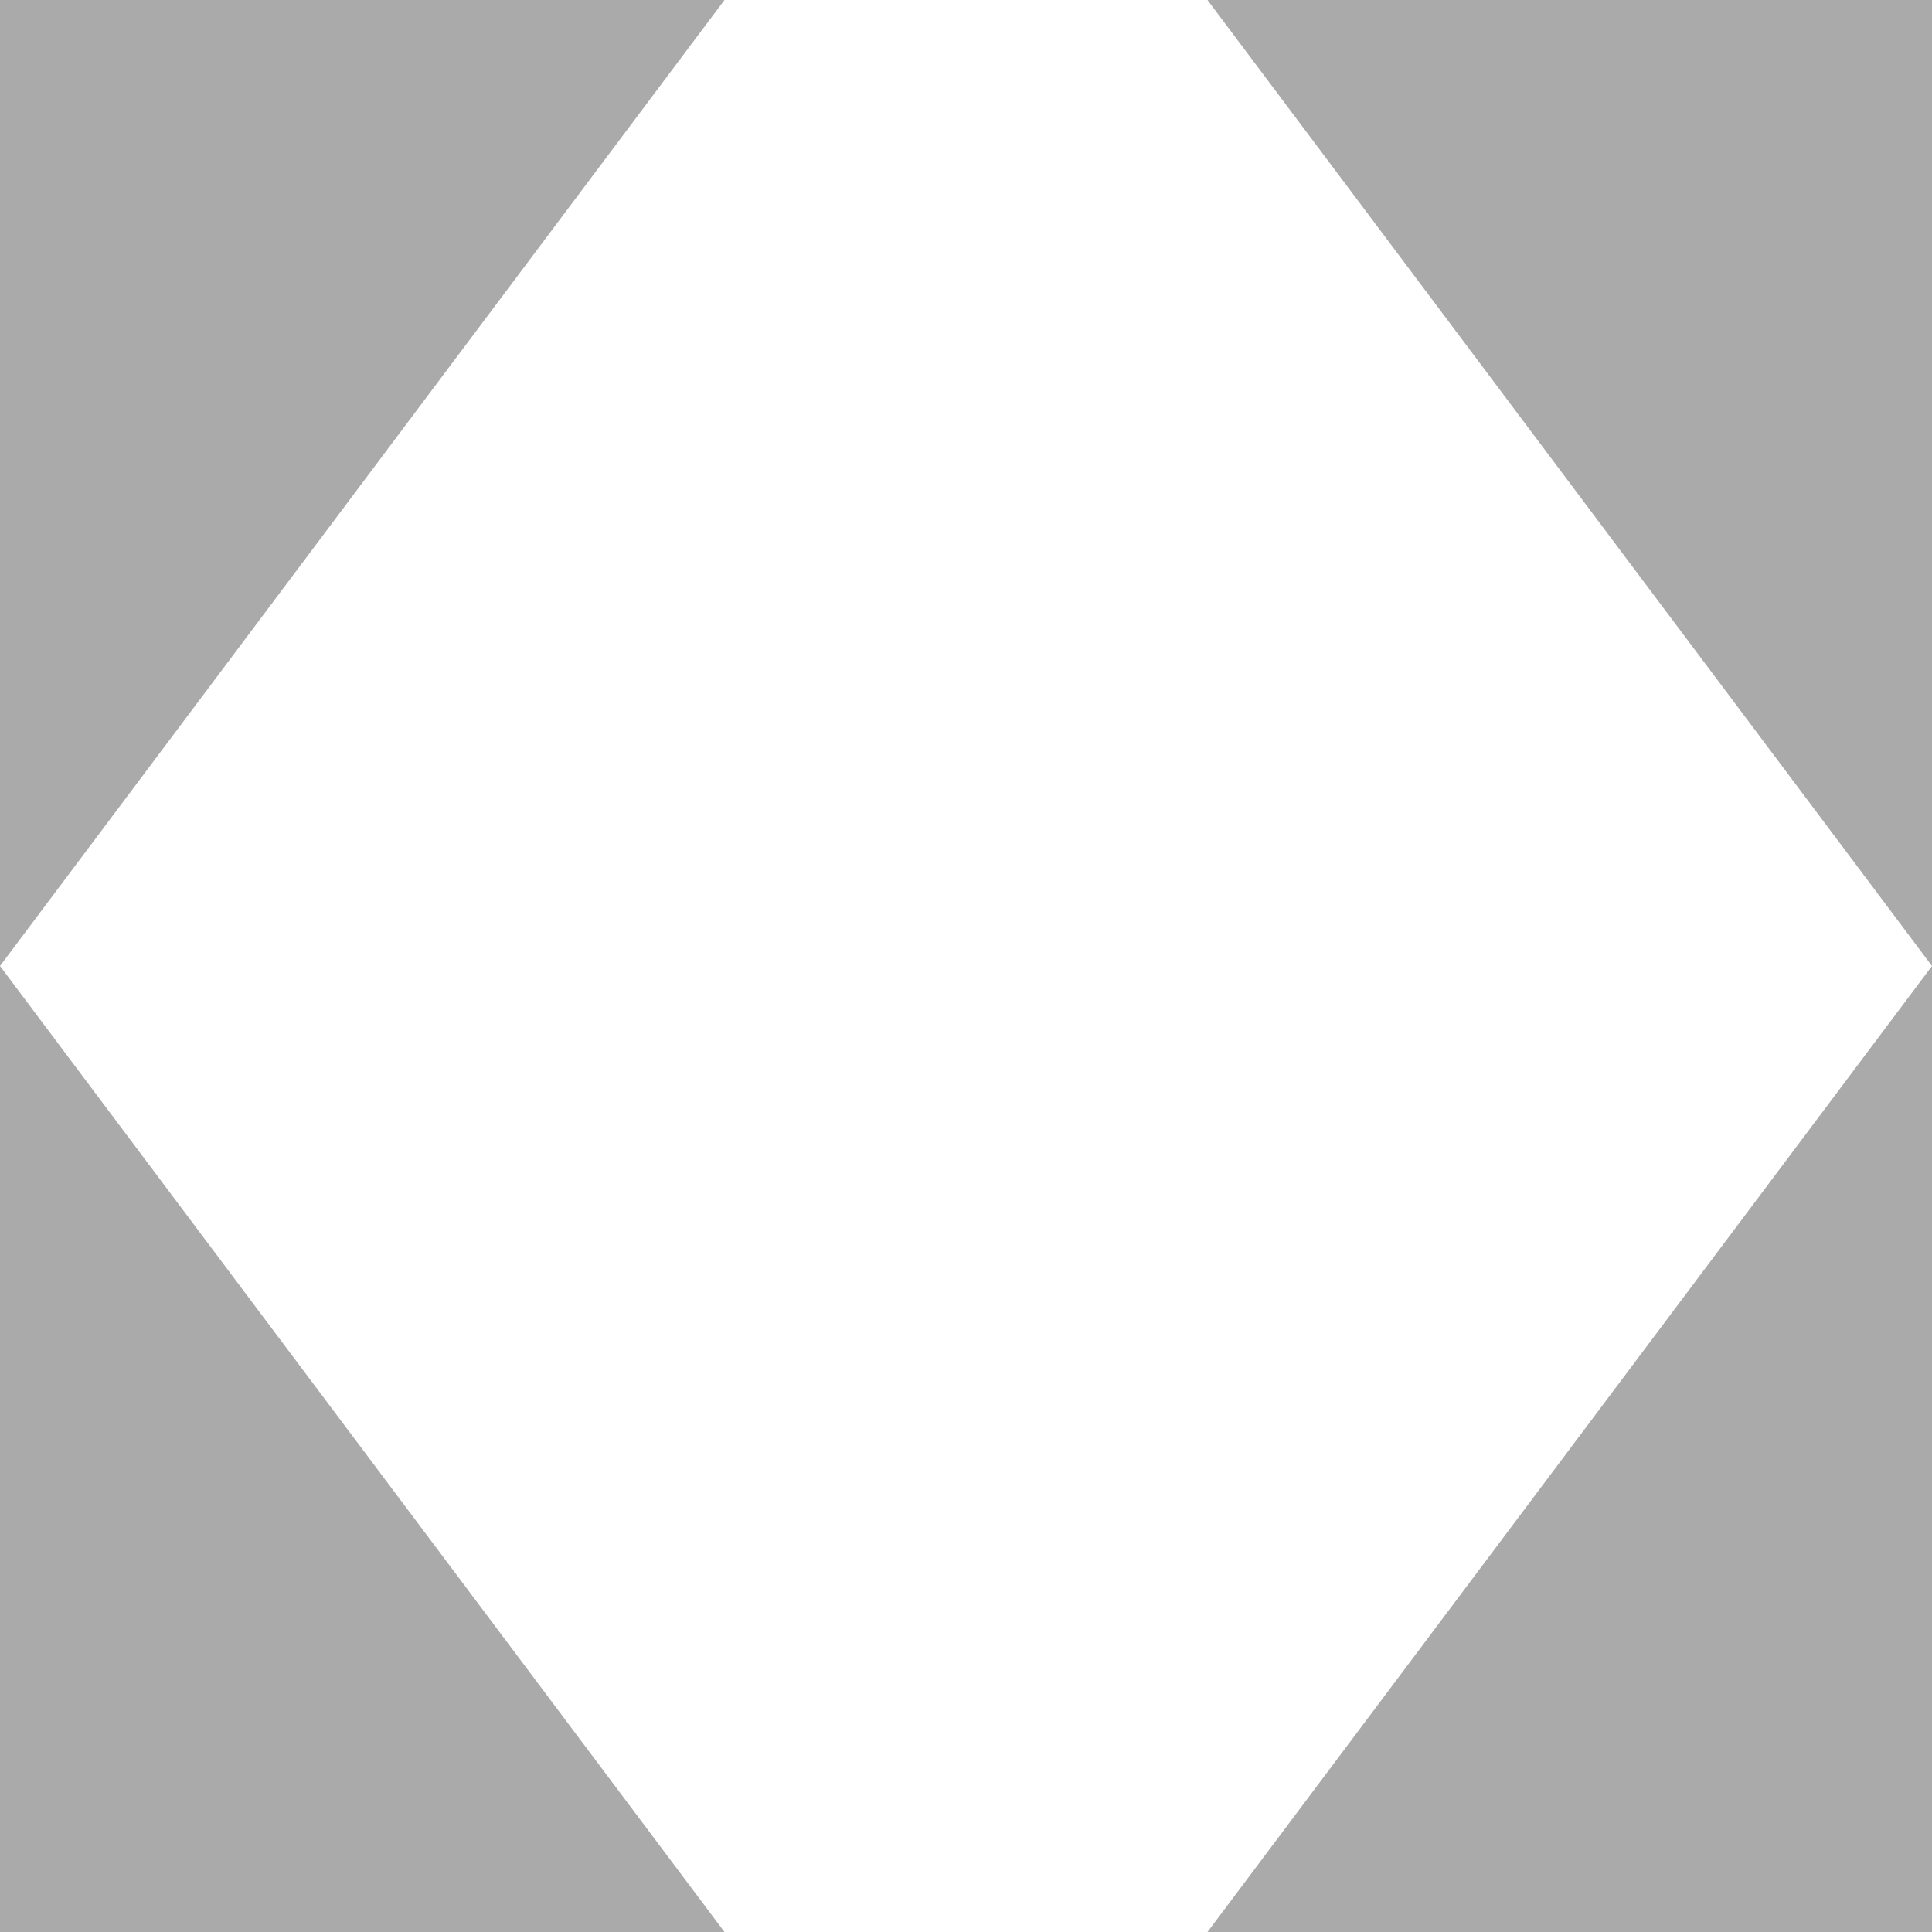
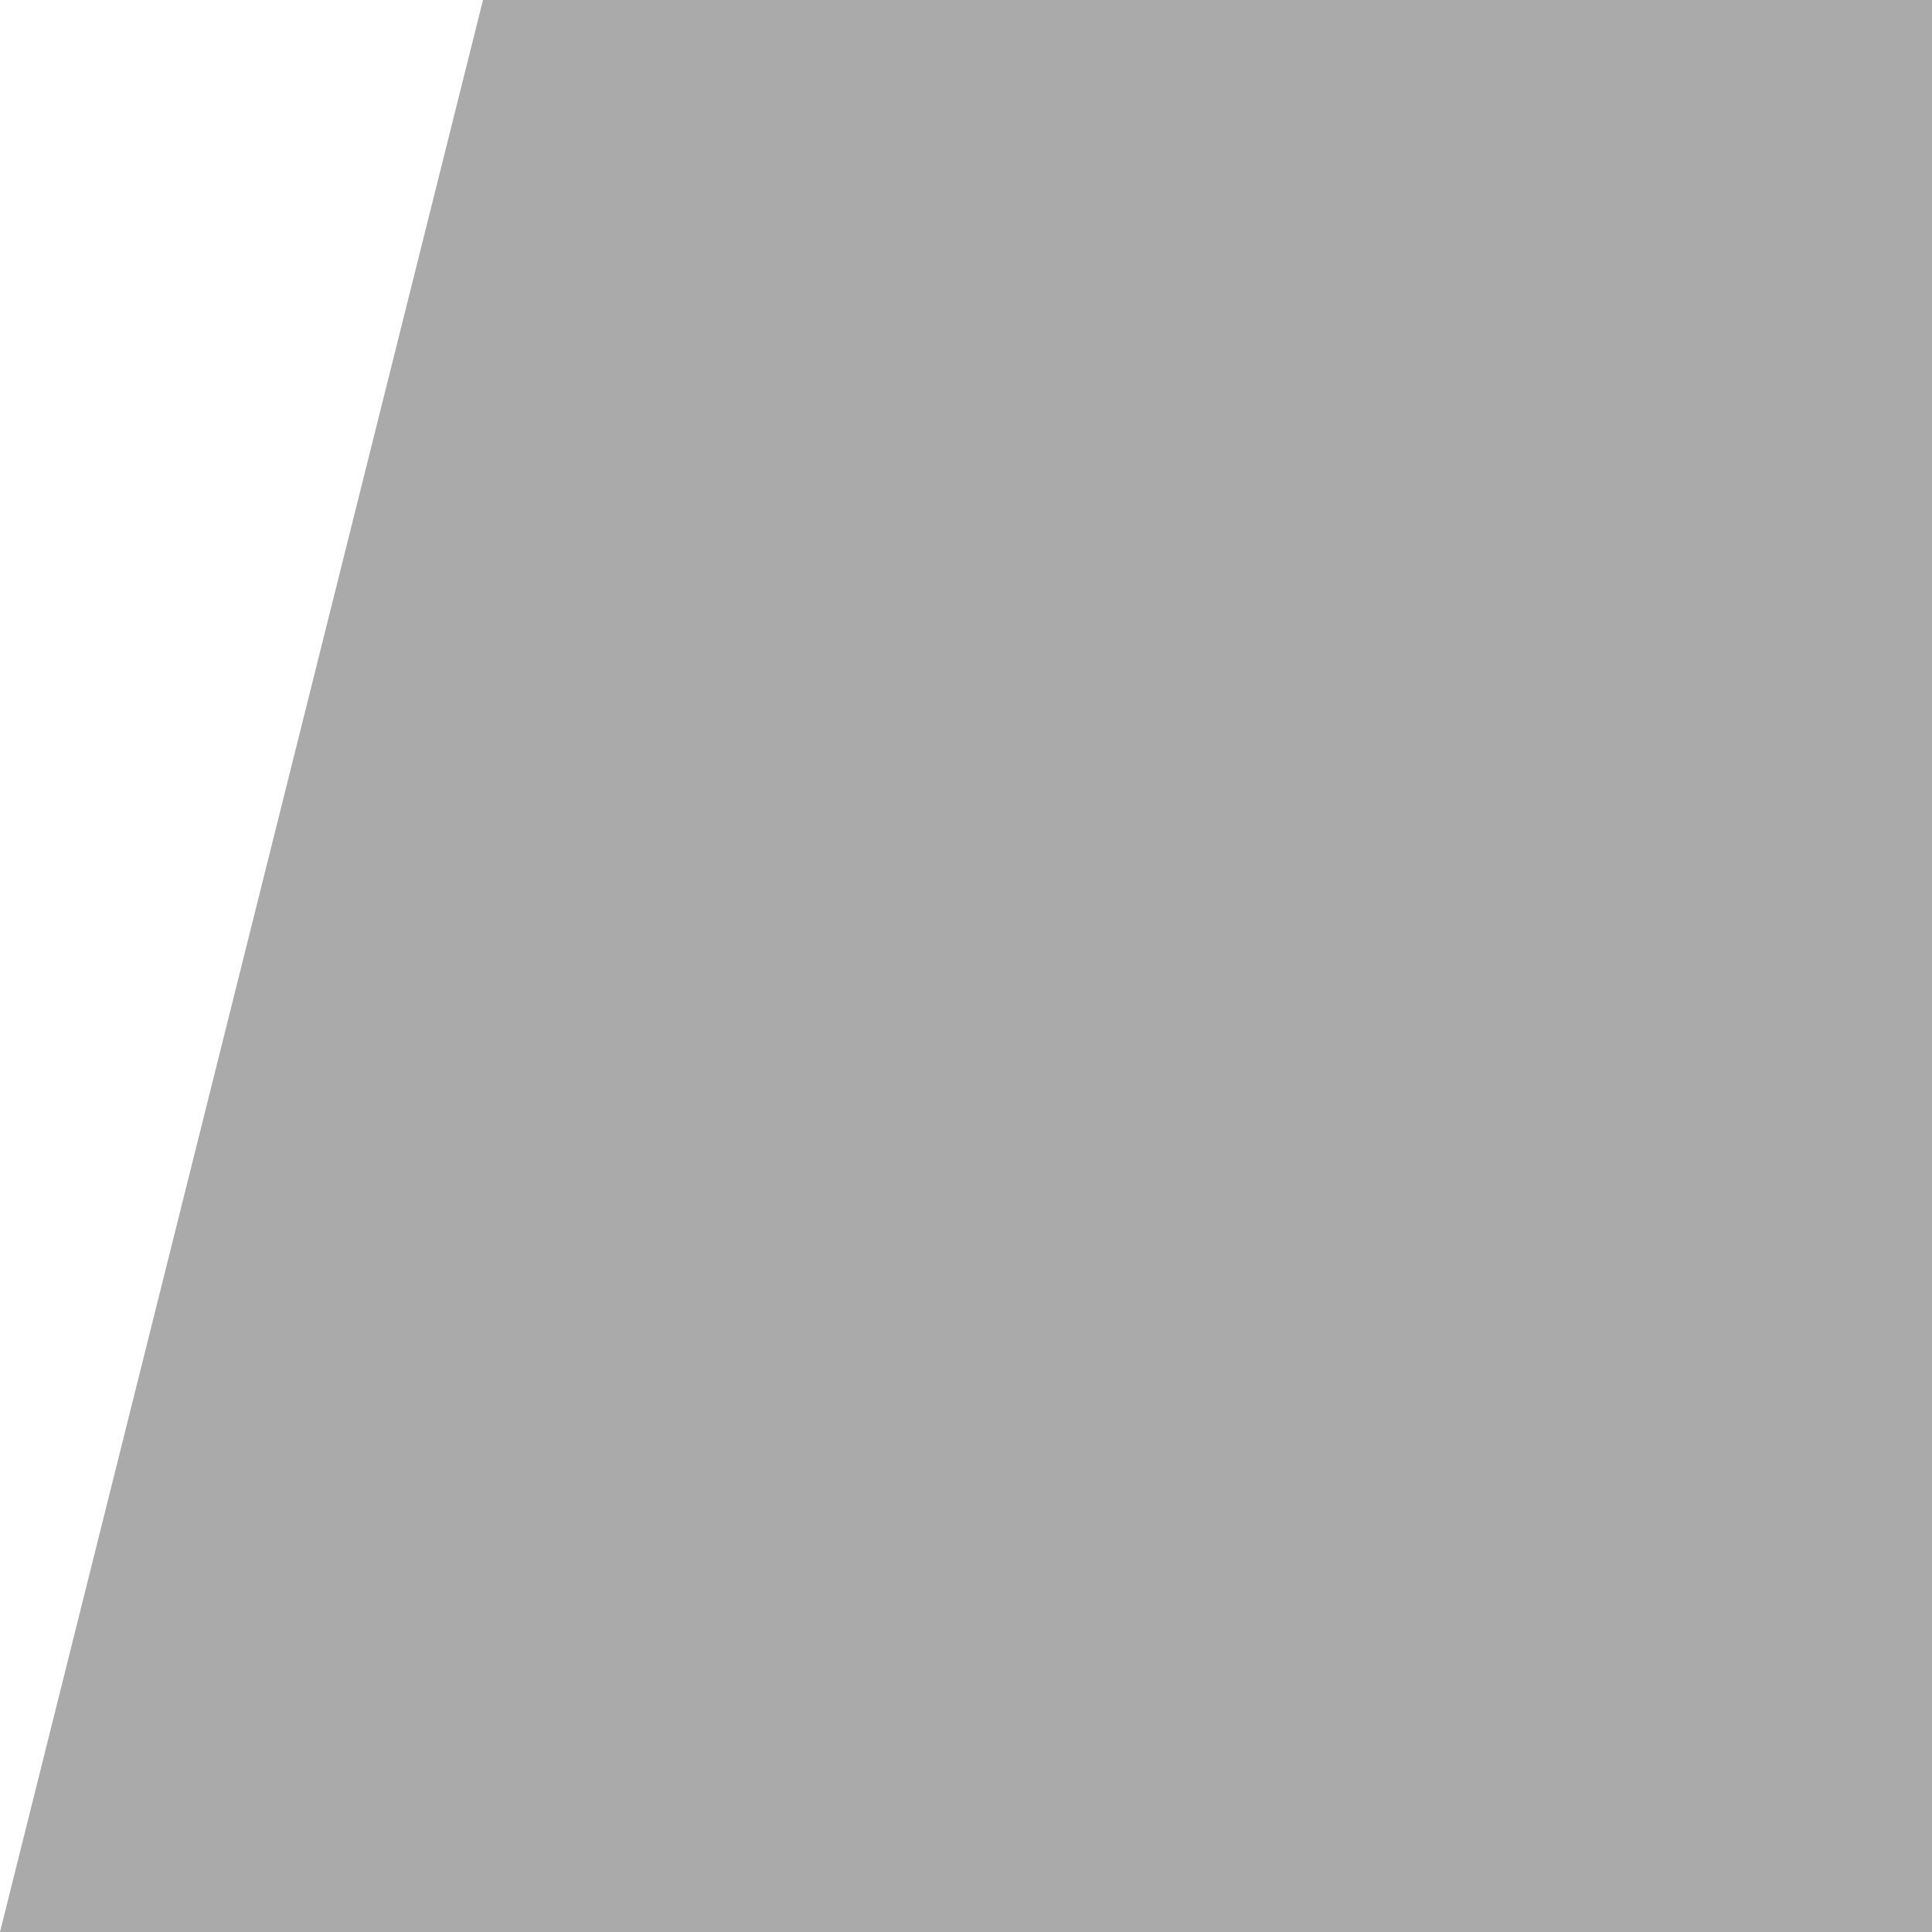
<svg xmlns="http://www.w3.org/2000/svg" version="1.1" id="layer1" x="0px" y="0px" viewBox="0 0 200 200" enable-background="new 0 0 200 200" xml:space="preserve">
  <g>
    <rect class="color1" fill="#AAAAAA" width="200" height="200" />
-     <polygon class="color0" fill="#FFFFFF" points="124.999,0 75,0 0,100 75,200 124.999,200 200,100 " />
+     <polygon class="color0" fill="#FFFFFF" points="0,0 50,0 0,200 " />
  </g>
</svg>
